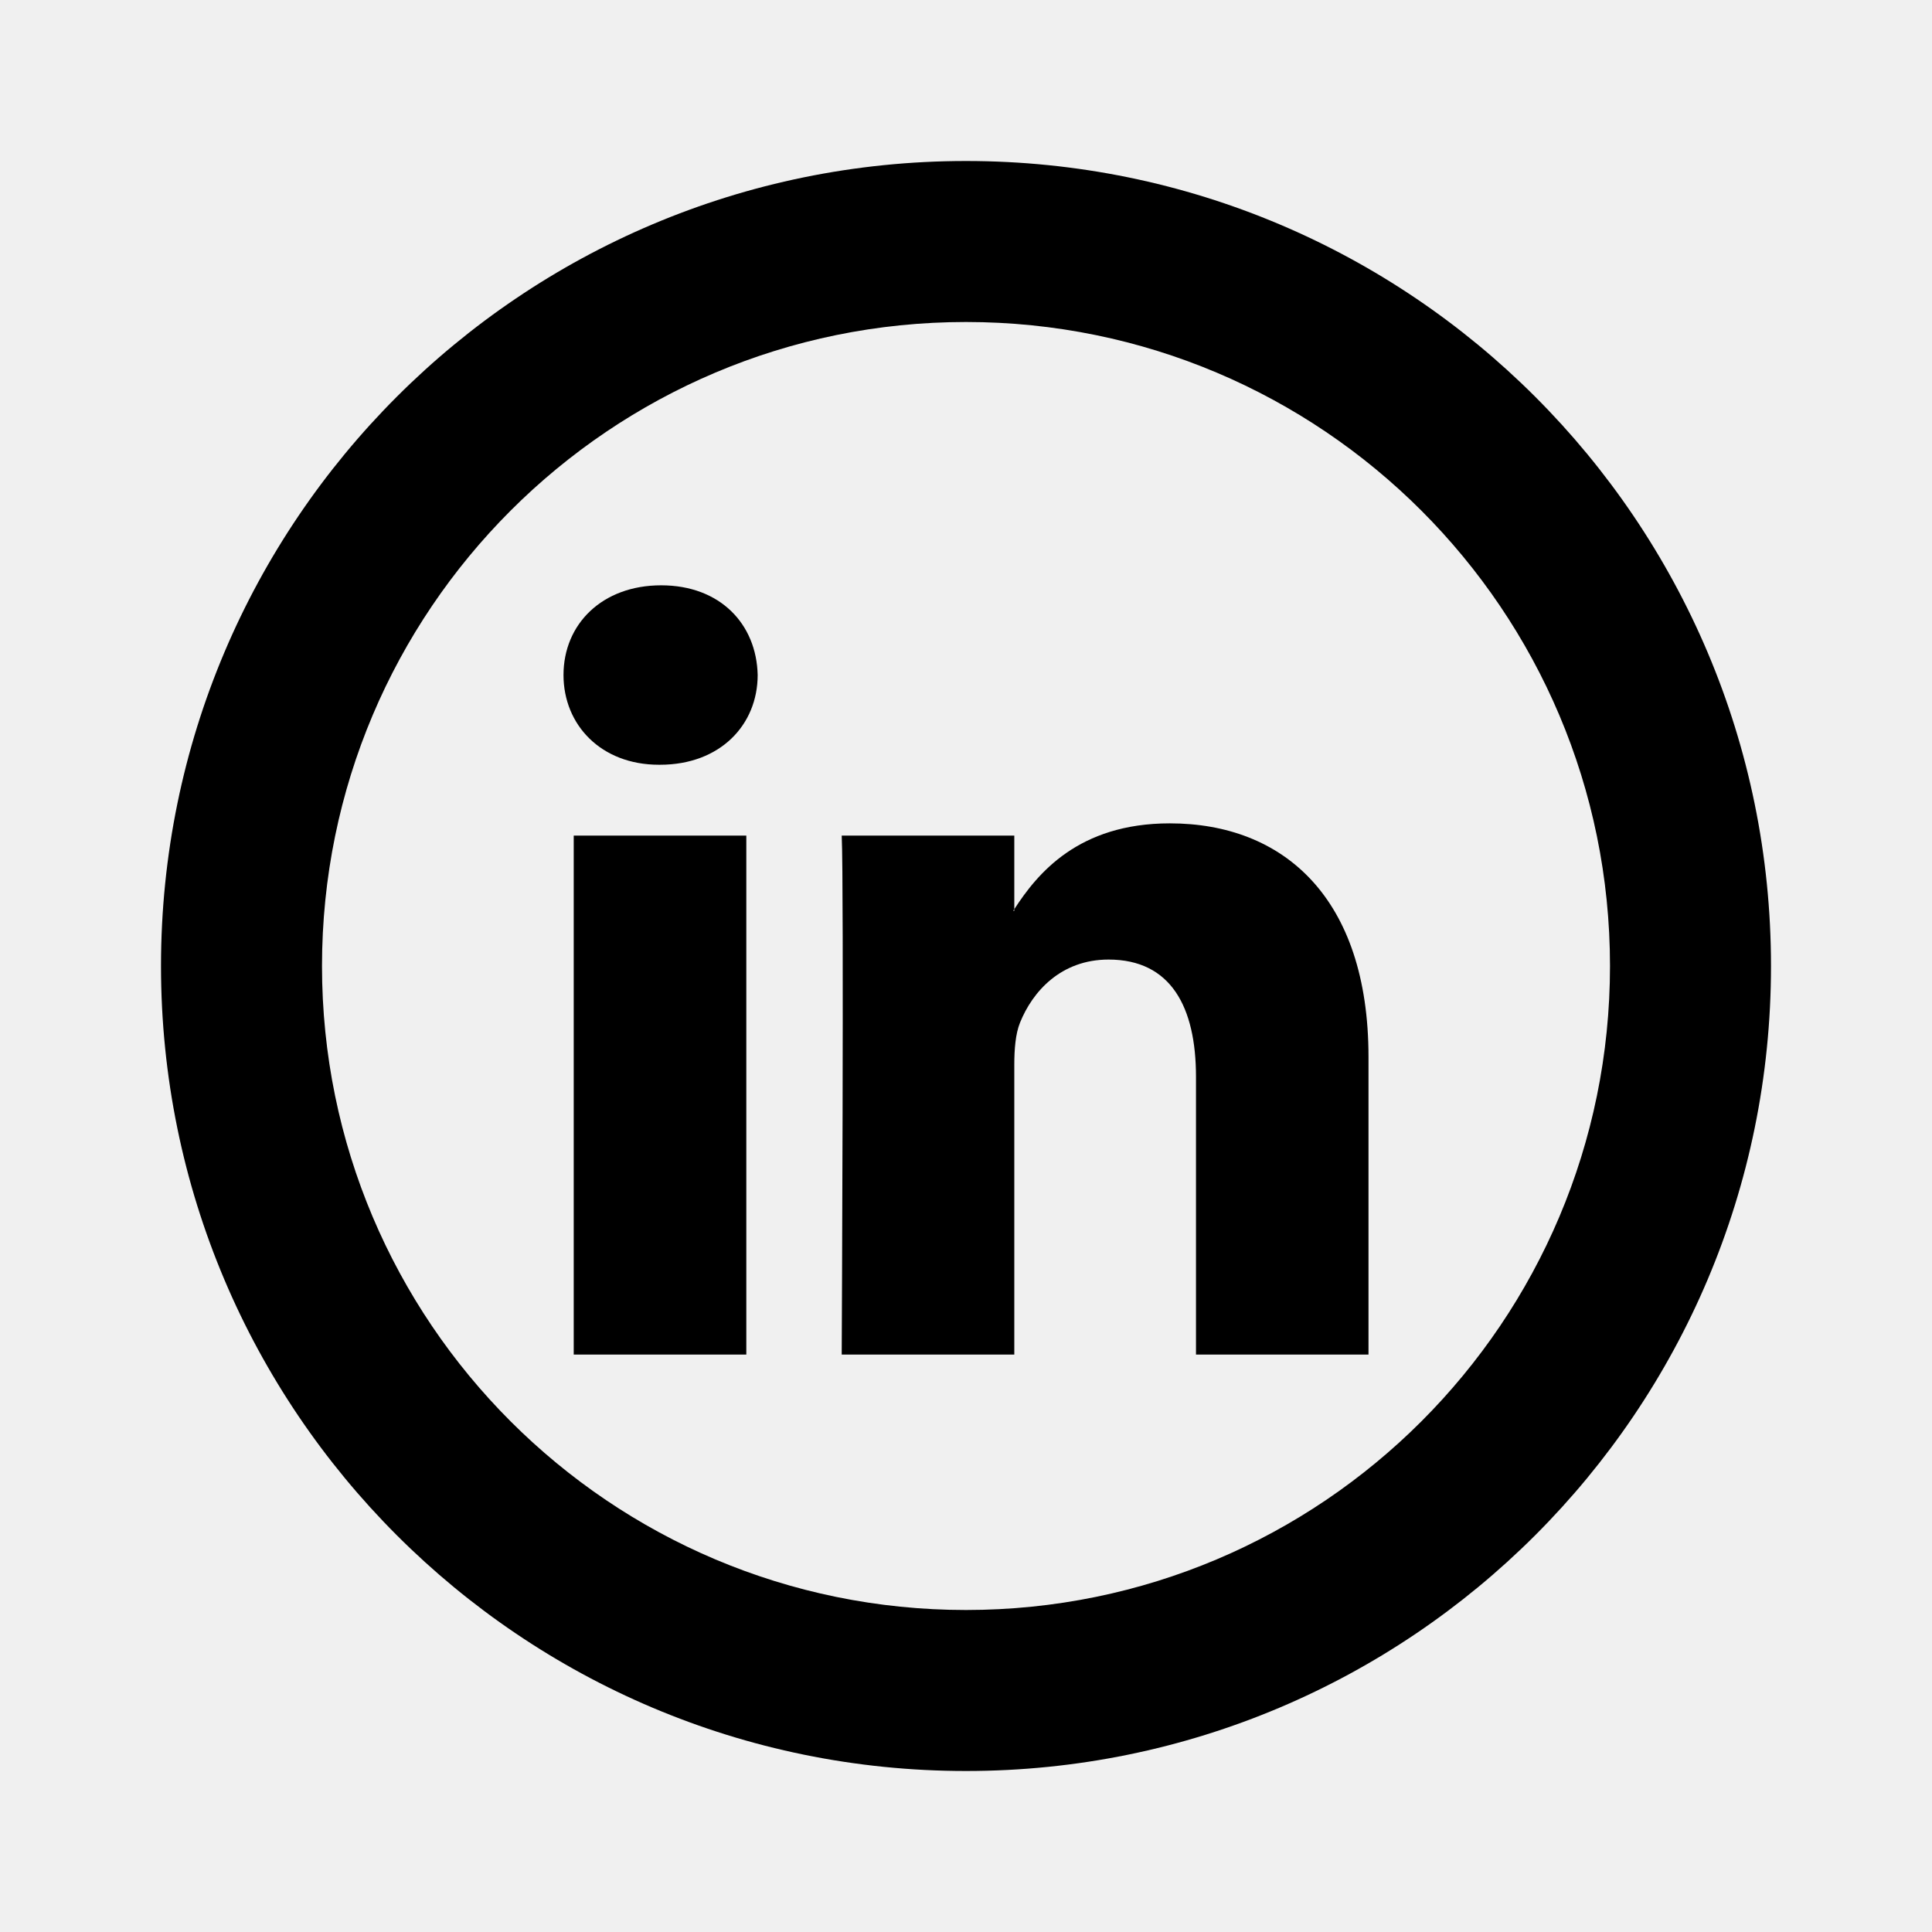
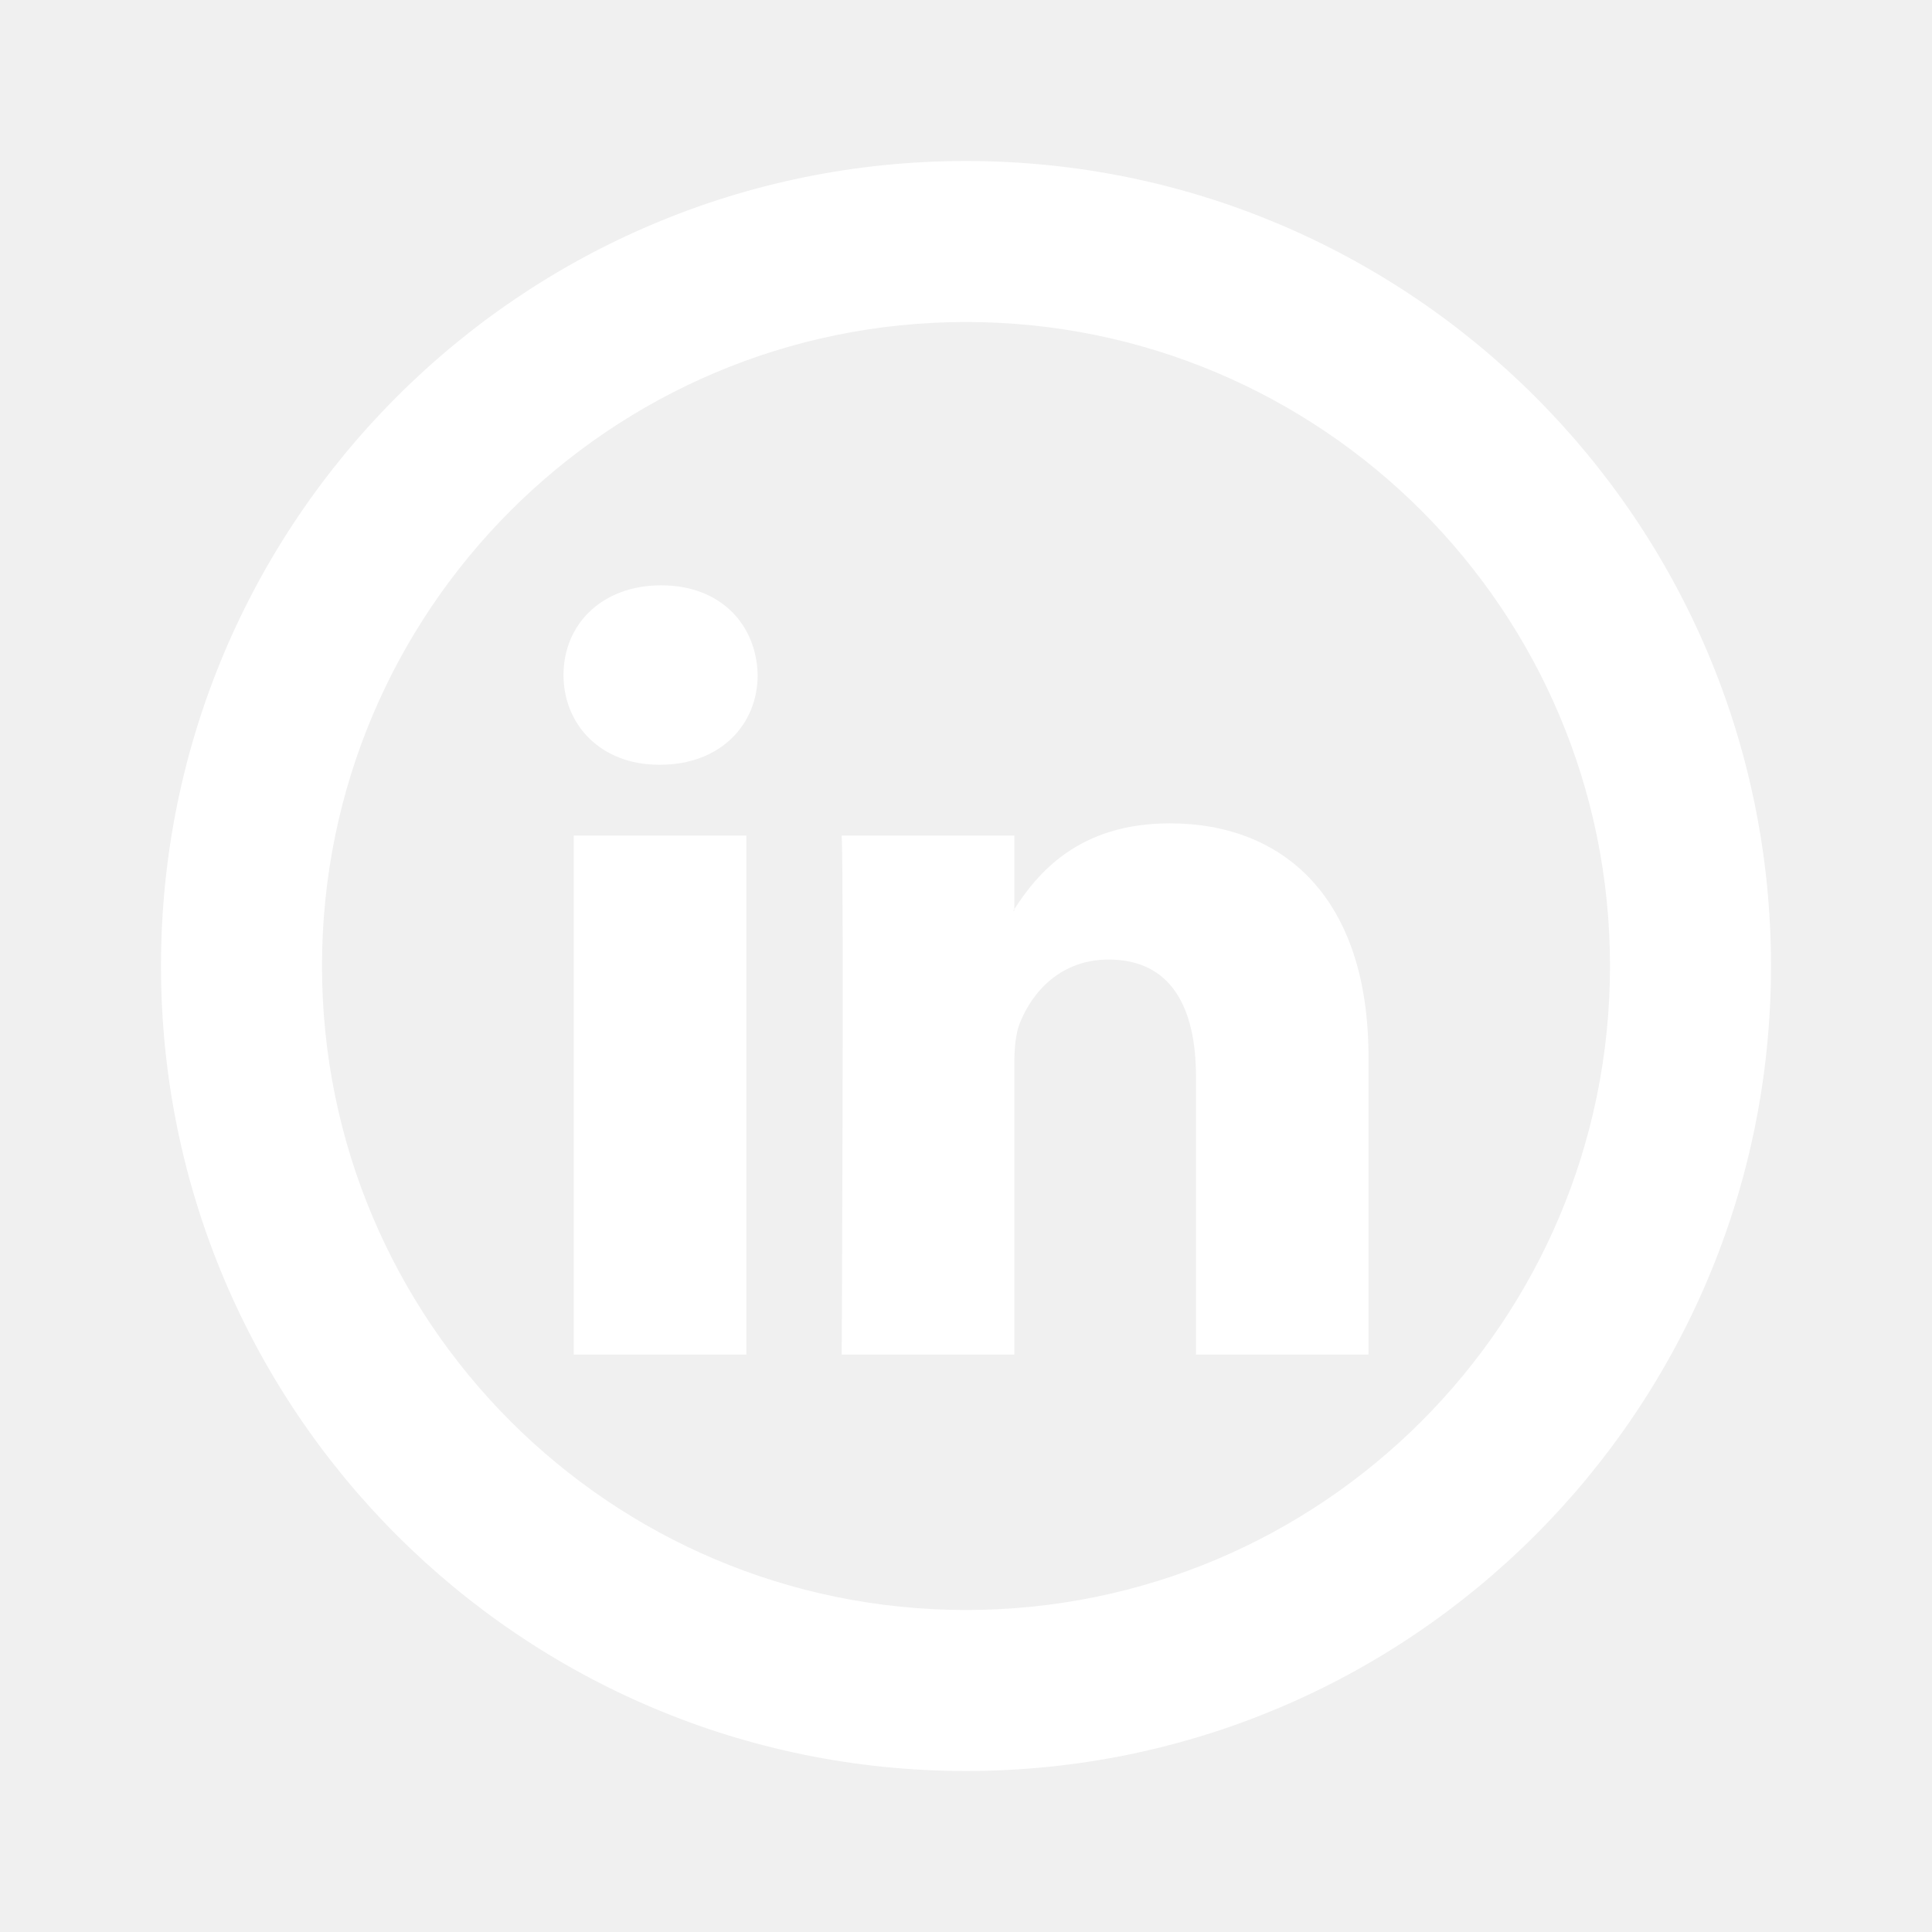
- <svg xmlns="http://www.w3.org/2000/svg" fill="#000000" width="800px" height="800px" viewBox="-2 -2 24 24" preserveAspectRatio="xMinYMin" class="jam jam-linkedin-circle">
+ <svg xmlns="http://www.w3.org/2000/svg" fill="#ffffff" width="800px" height="800px" viewBox="-2 -2 24 24" preserveAspectRatio="xMinYMin" class="jam jam-linkedin-circle">
  <path d="M15 11.13v3.697h-2.143v-3.45c0-.866-.31-1.457-1.086-1.457-.592 0-.945.398-1.1.784-.056.138-.071.33-.071.522v3.601H8.456s.029-5.842 0-6.447H10.6v.913l-.014.021h.014v-.02c.285-.44.793-1.066 1.932-1.066 1.41 0 2.468.922 2.468 2.902zM6.213 5.271C5.48 5.271 5 5.753 5 6.385c0 .62.466 1.115 1.185 1.115h.014c.748 0 1.213-.496 1.213-1.115-.014-.632-.465-1.114-1.199-1.114zm-1.086 9.556h2.144V8.38H5.127v6.447z" />
  <path d="M10 18a8 8 0 1 0 0-16 8 8 0 0 0 0 16zm0 2C4.477 20 0 15.523 0 10S4.477 0 10 0s10 4.477 10 10-4.477 10-10 10z" />
</svg>
